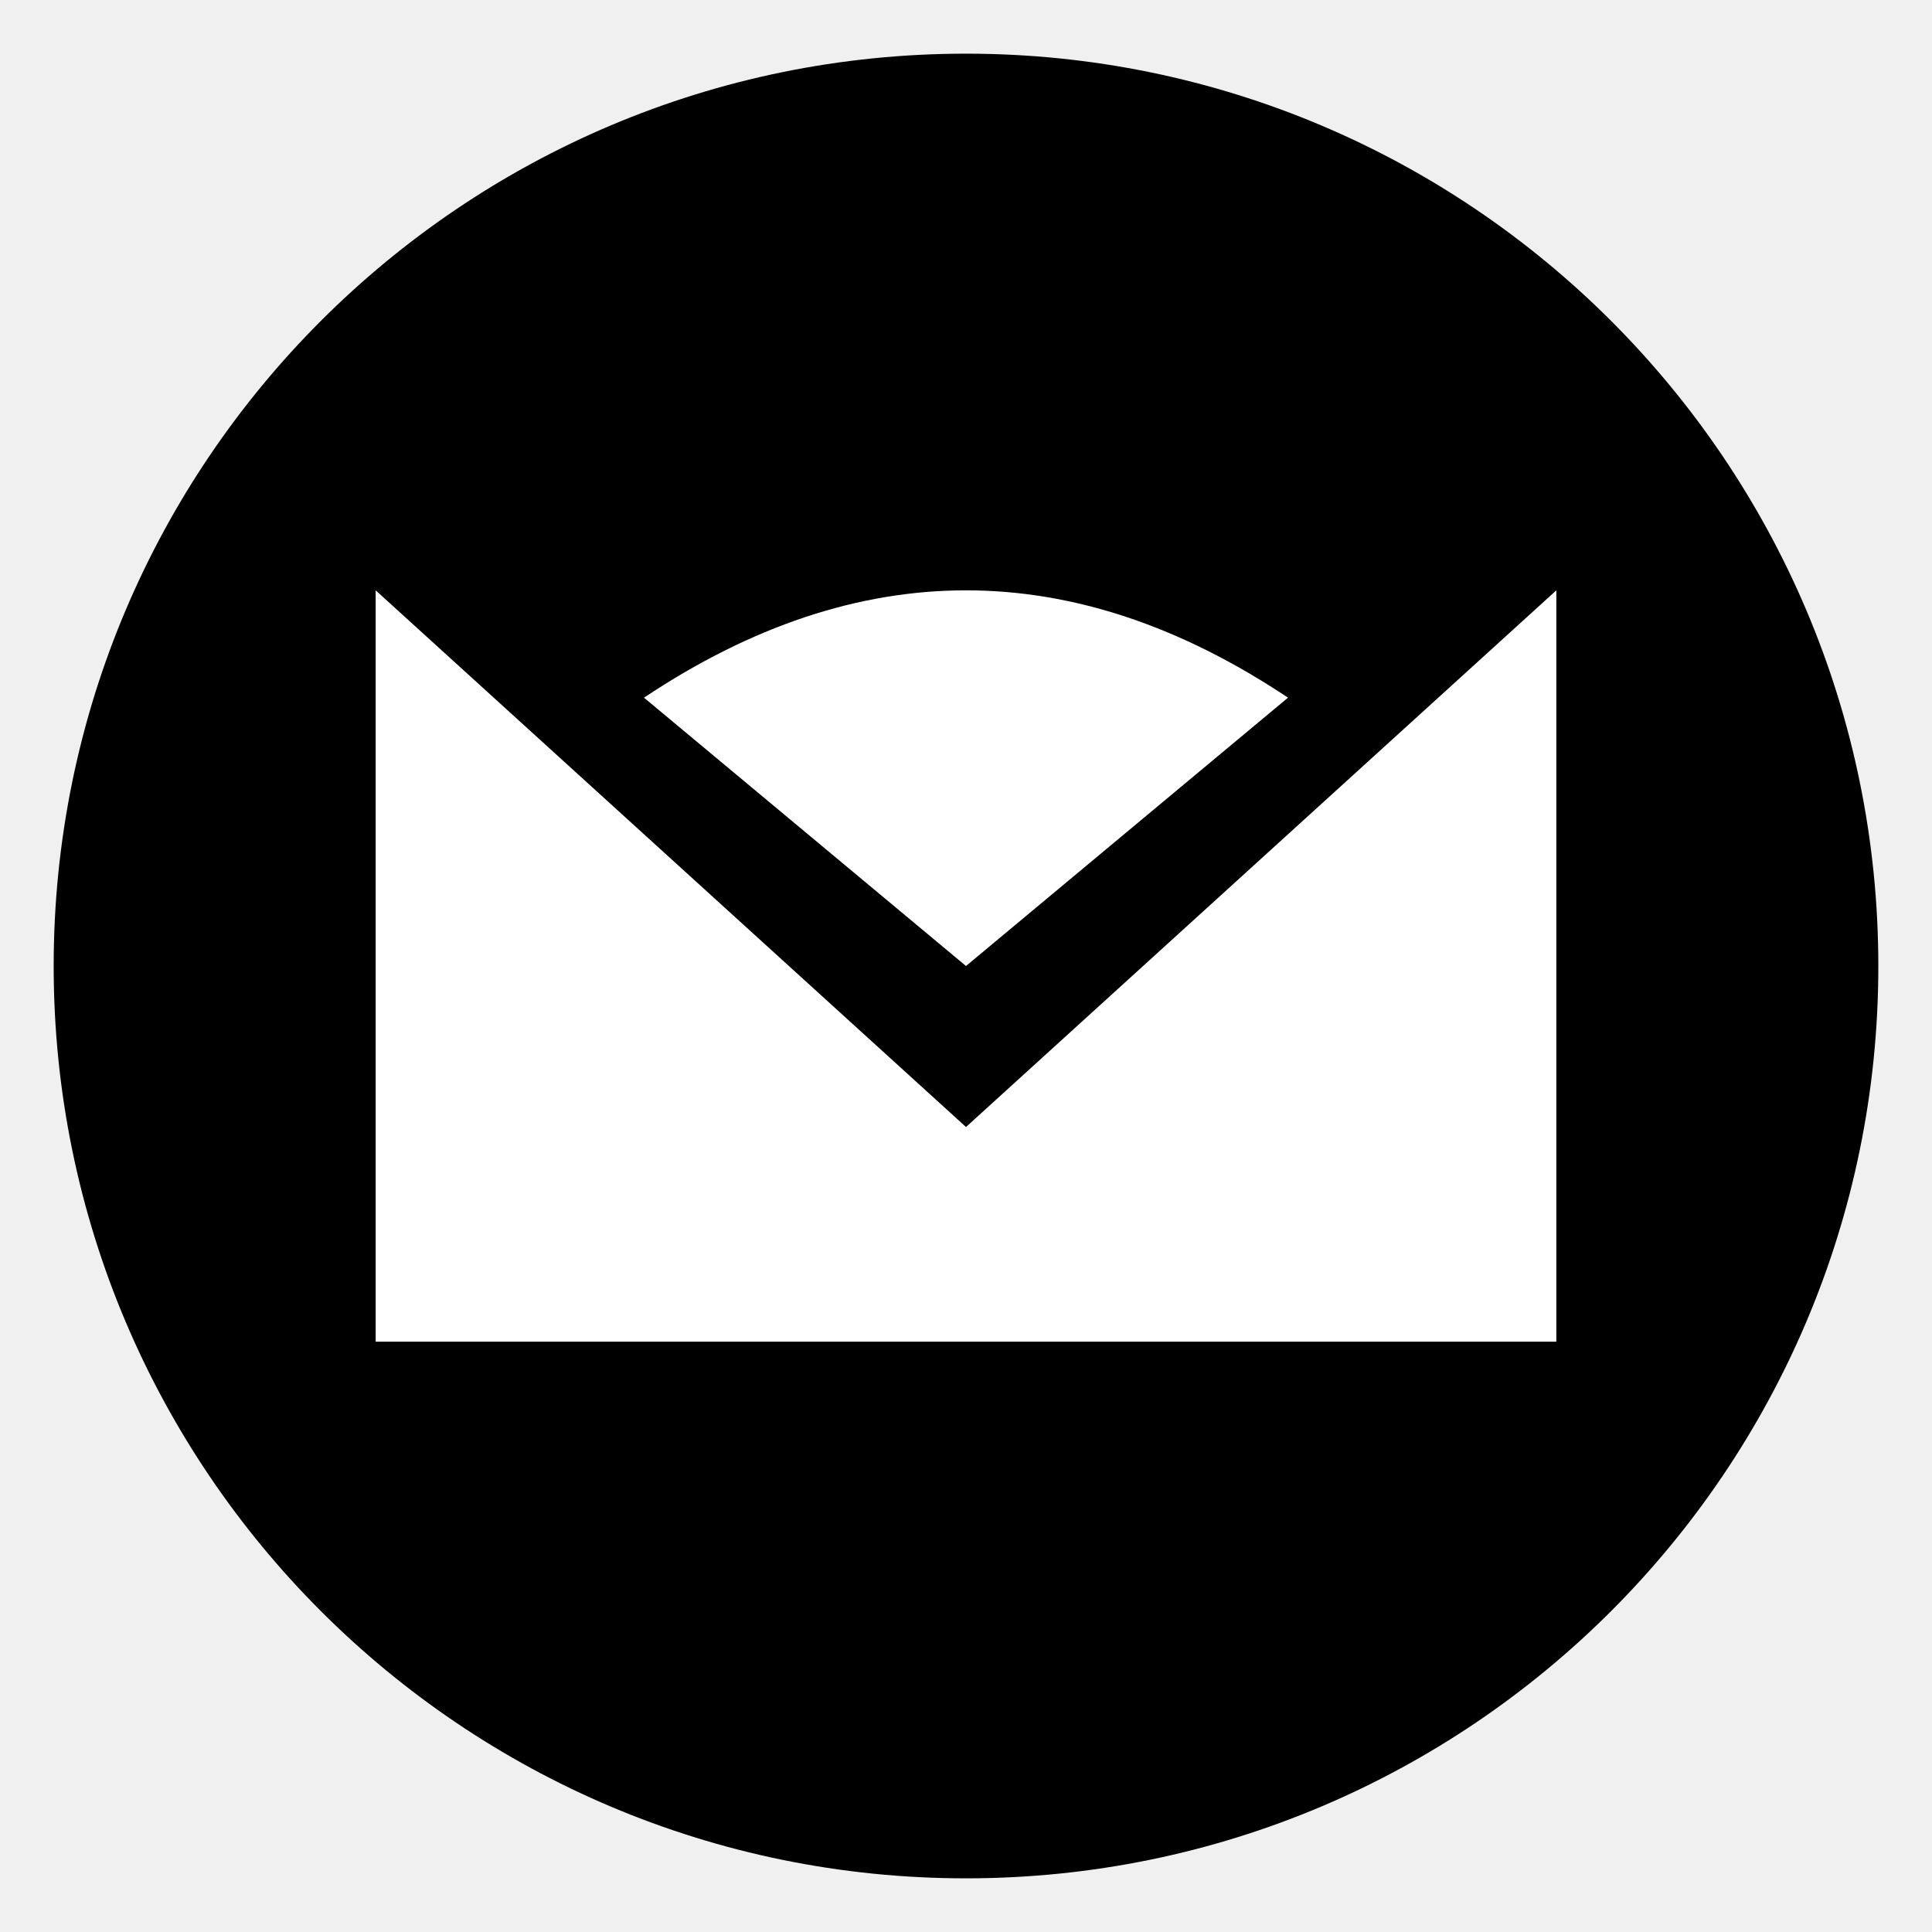
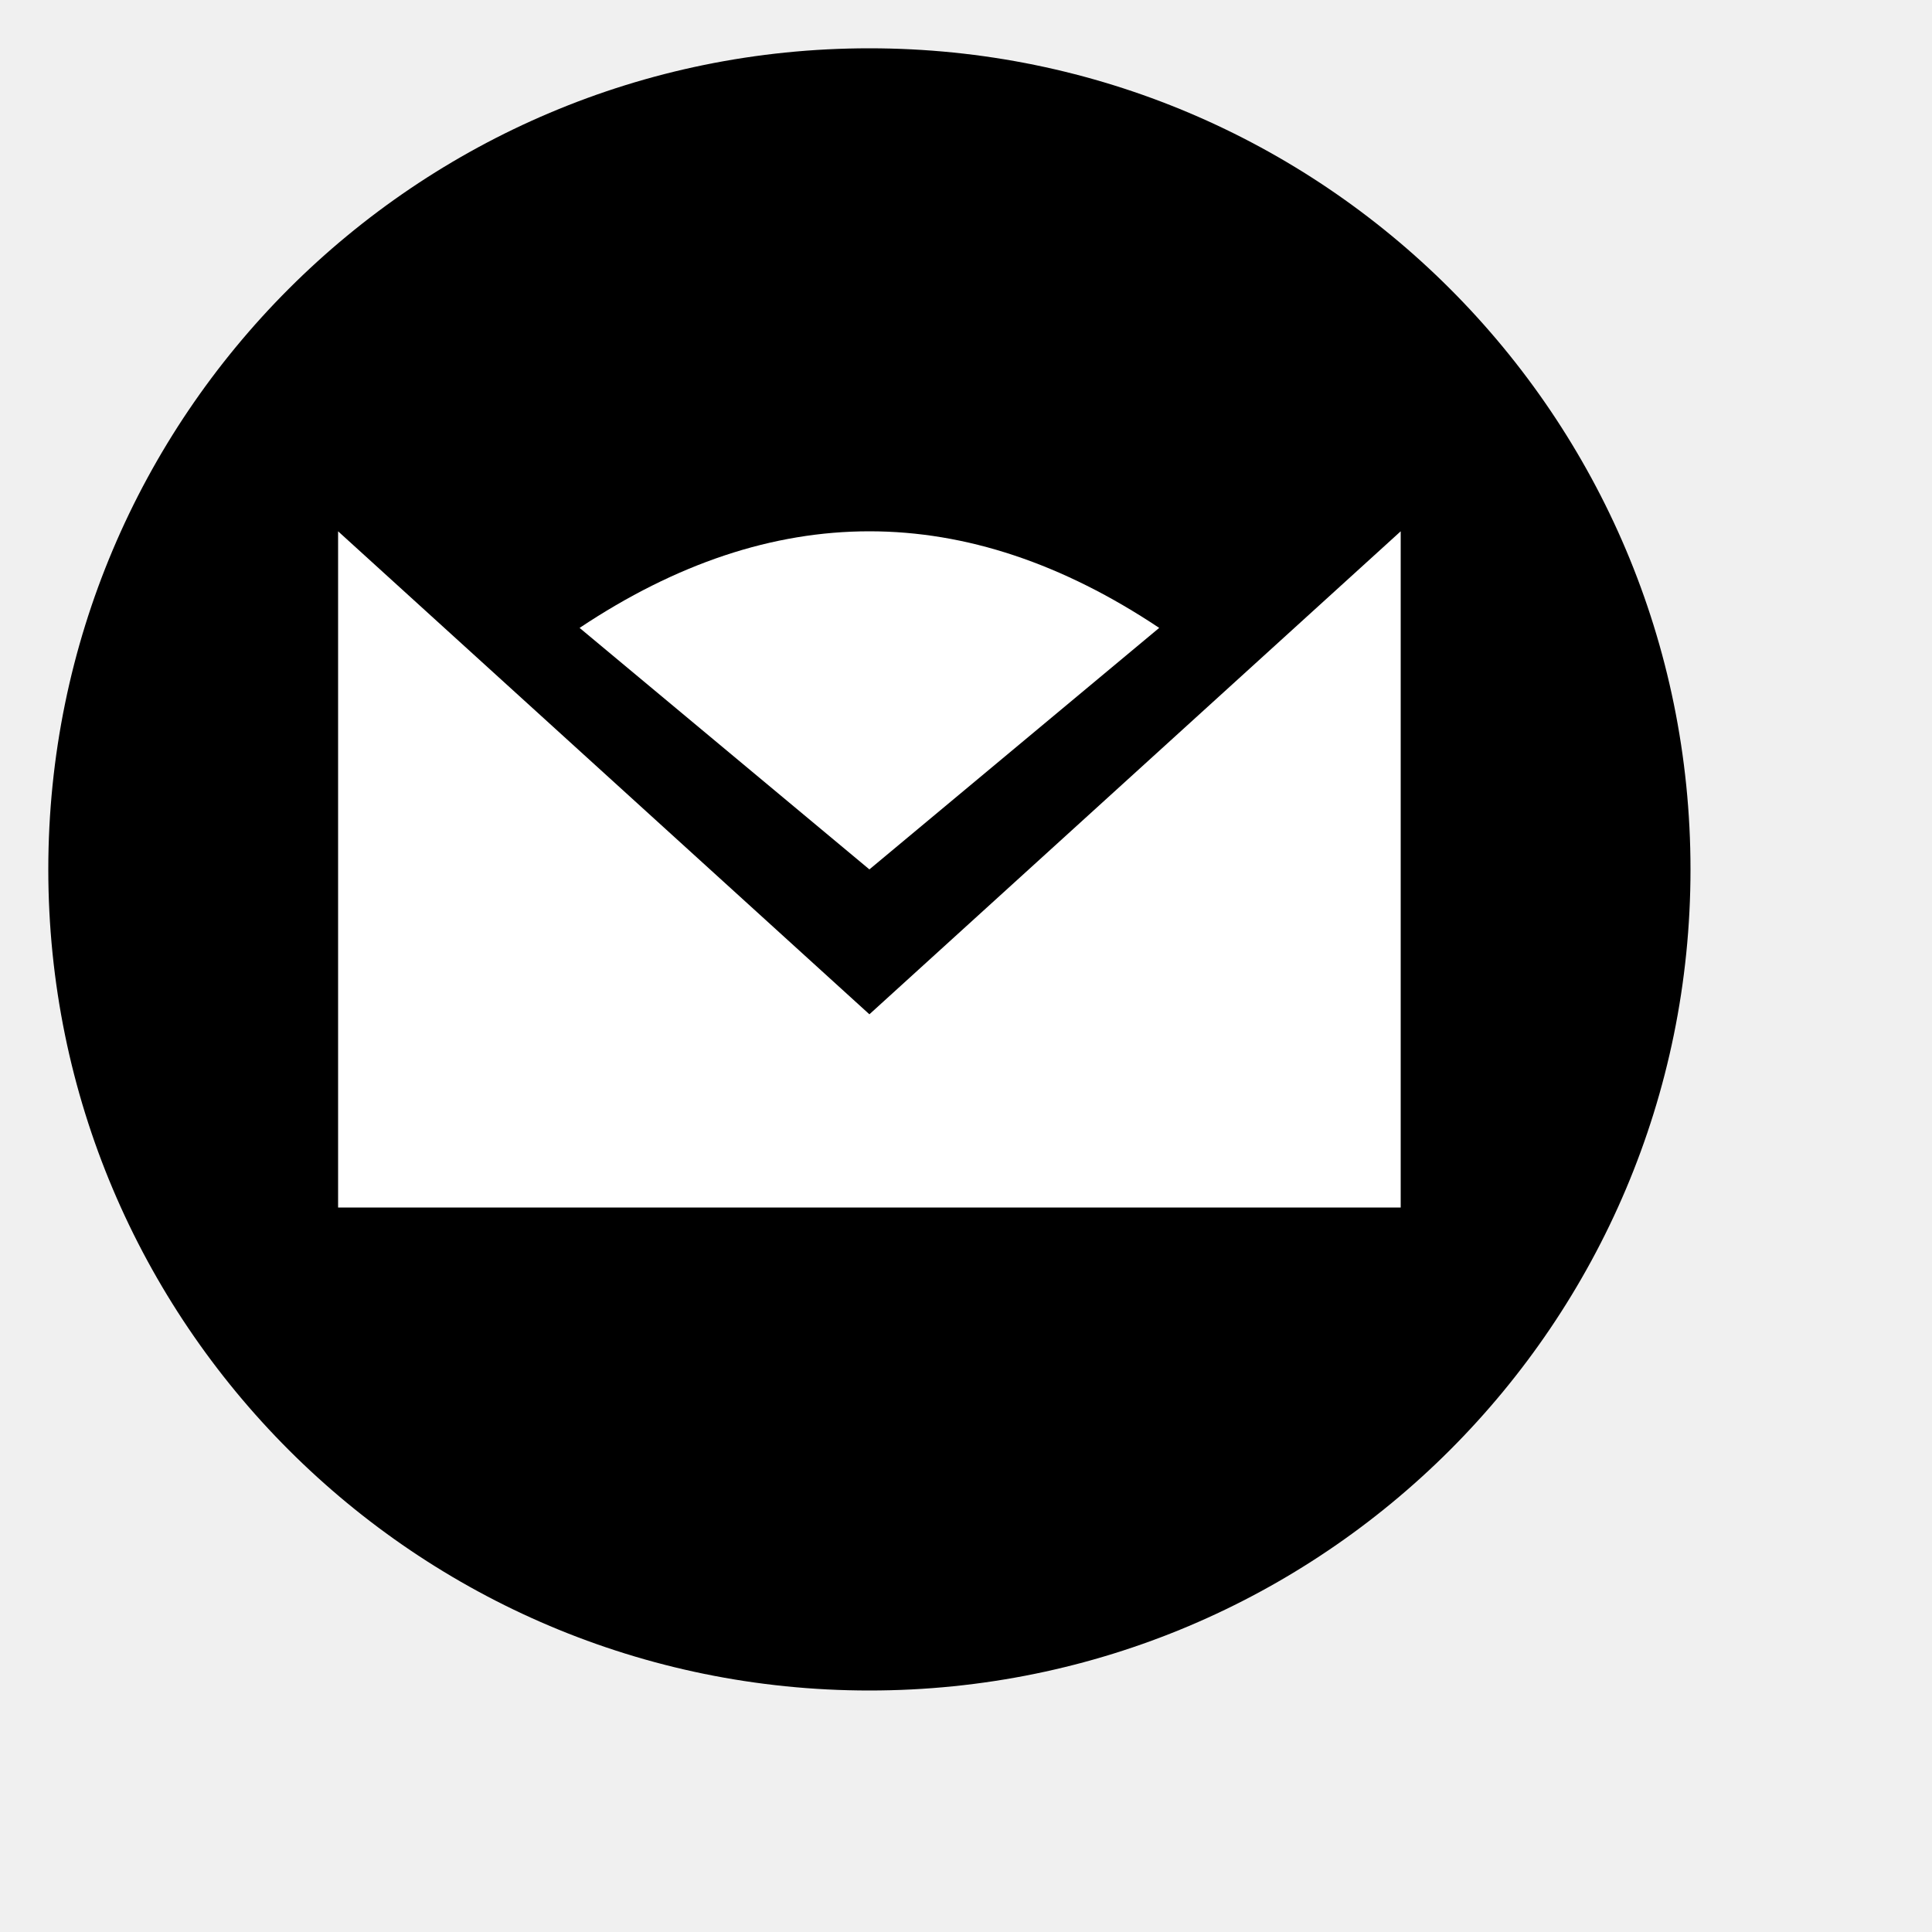
- <svg xmlns="http://www.w3.org/2000/svg" width="180" height="180" viewBox="0 0 180 180" fill="none">
+ <svg xmlns="http://www.w3.org/2000/svg" width="200" height="200" viewBox="0 0 200 200" fill="none">
  <path d="M90 175C136.944 175 175 136.944 175 90C175 43.056 136.944 5 90 5C43.056 5 5 43.056 5 90C5 136.944 43.056 175 90 175Z" fill="black" />
  <path d="M35 55L90 105L145 55V125H35V55ZM90 90L60 65C80 51.667 100 51.667 120 65L90 90Z" fill="white" />
  <path d="M80 75H100H80Z" fill="black" />
  <path d="M80 75H100" stroke="white" stroke-width="6" stroke-linecap="round" />
</svg>
